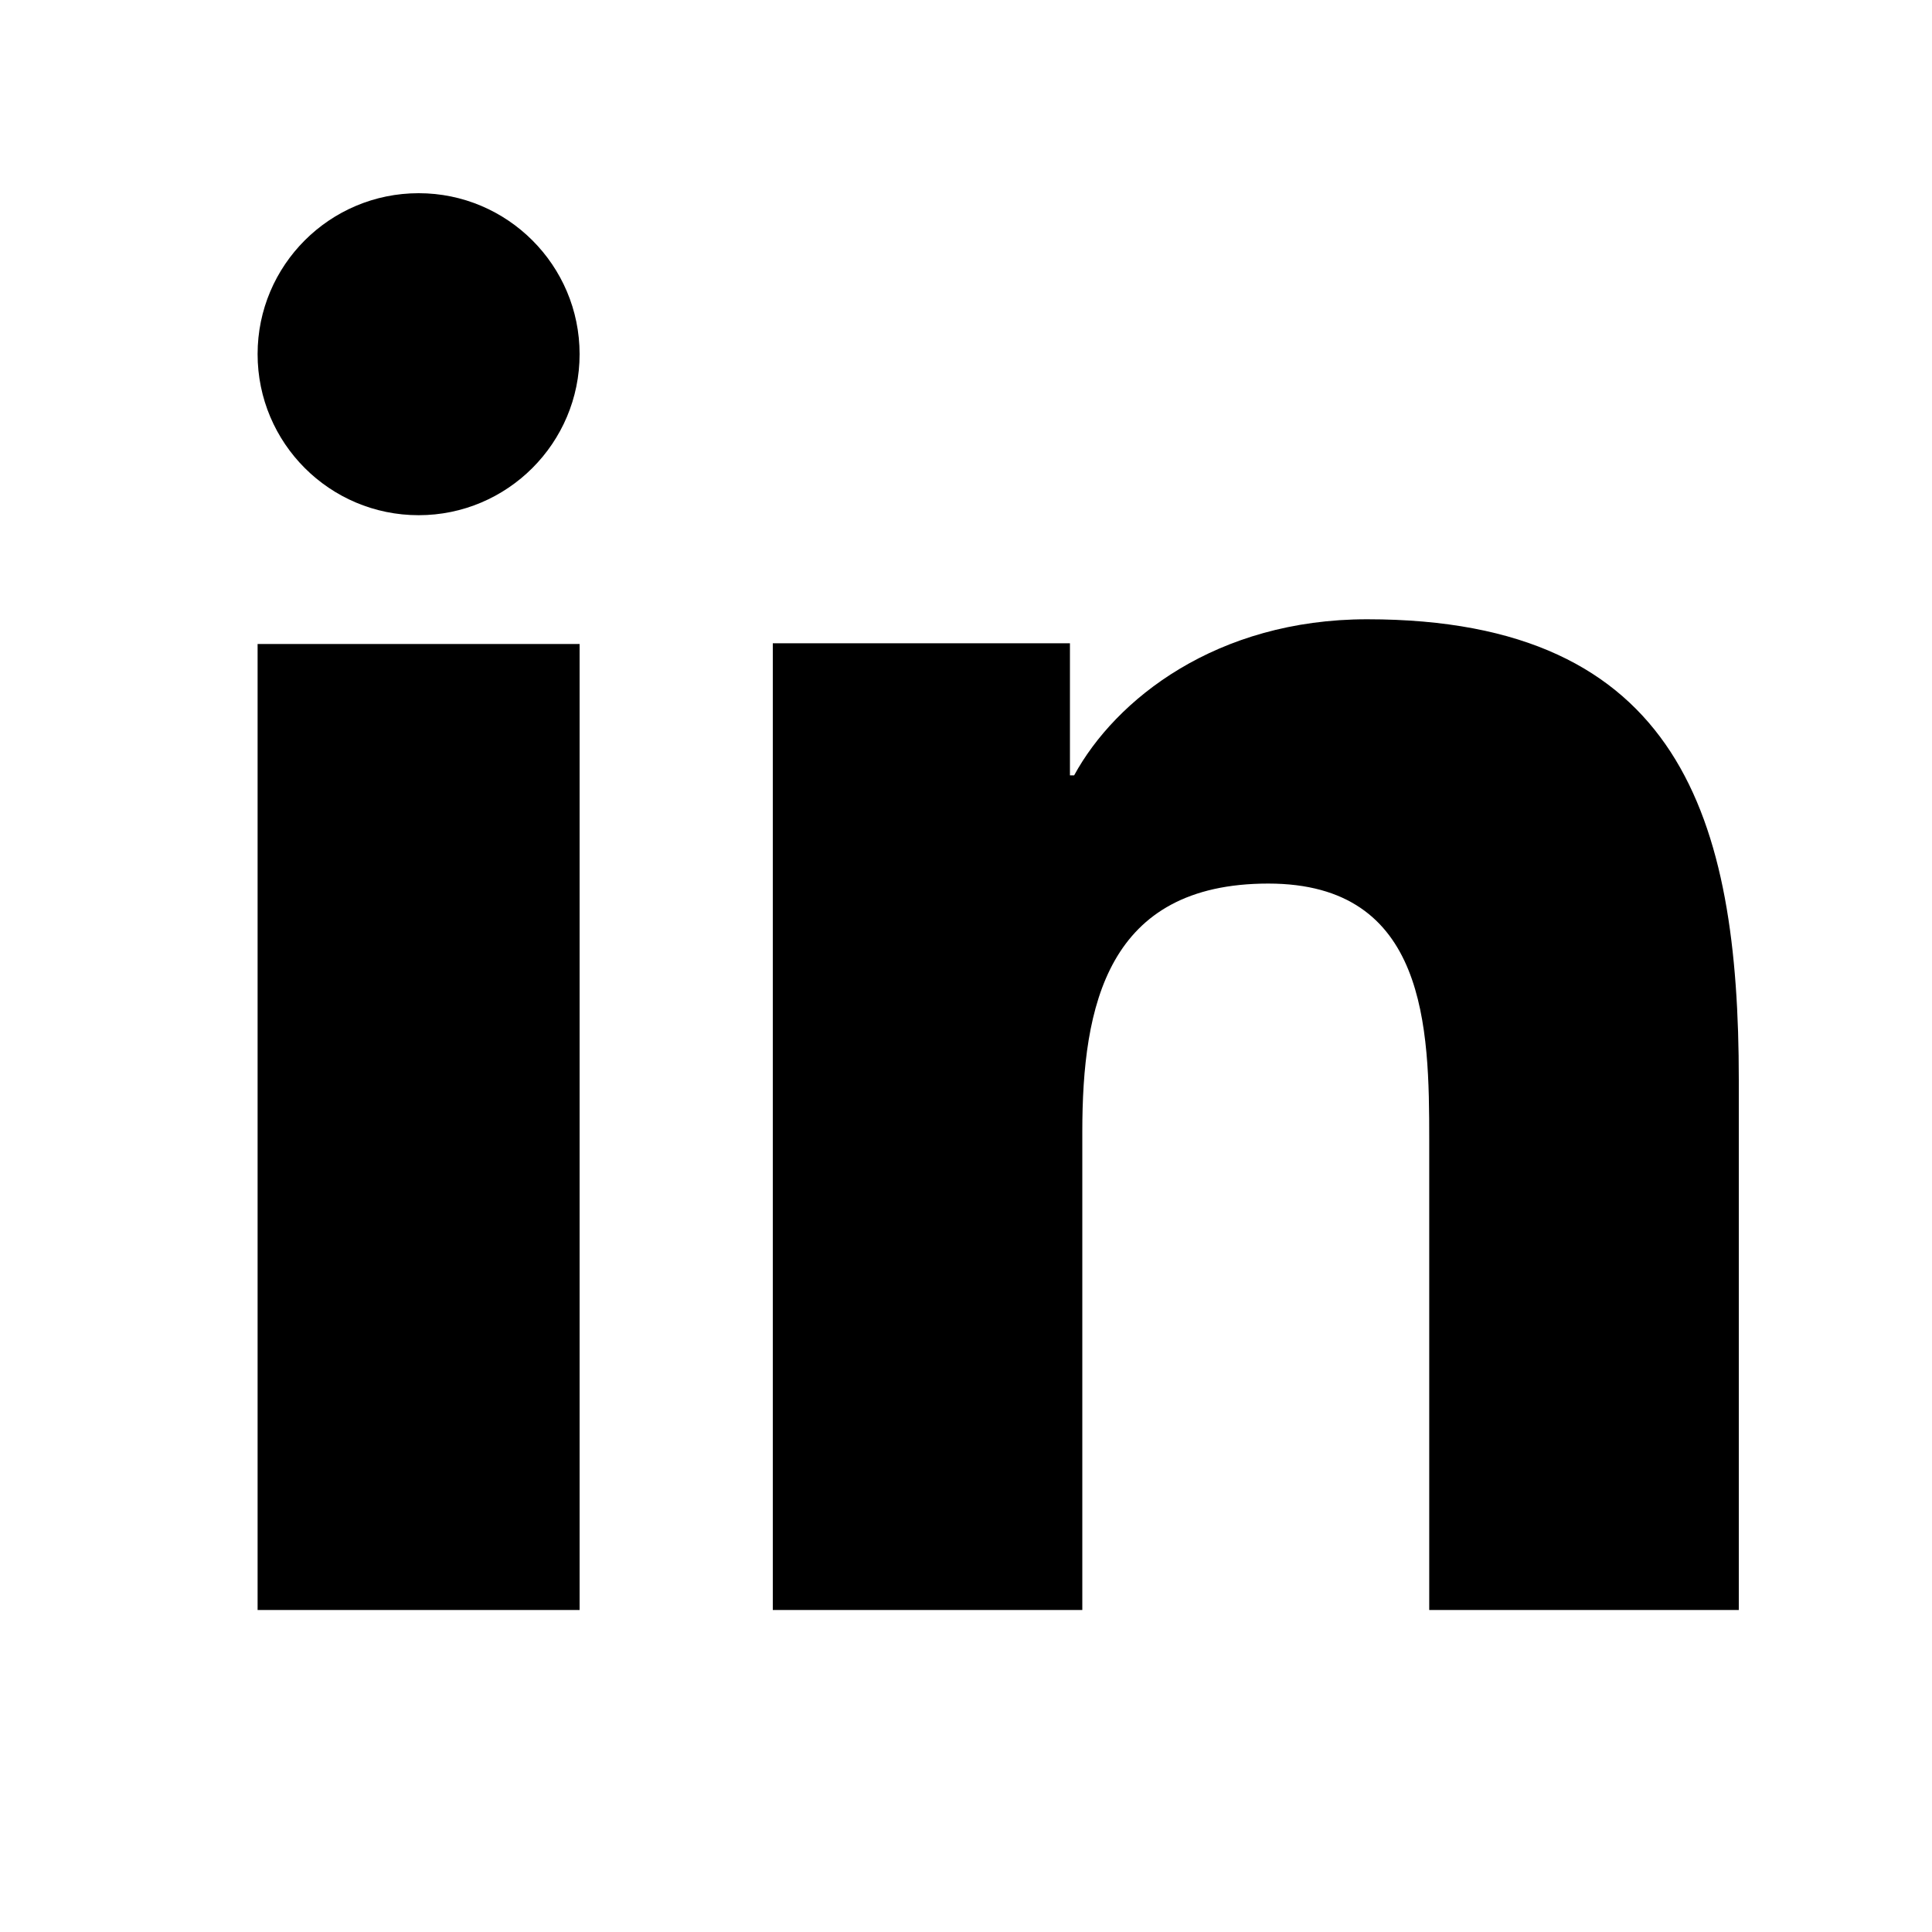
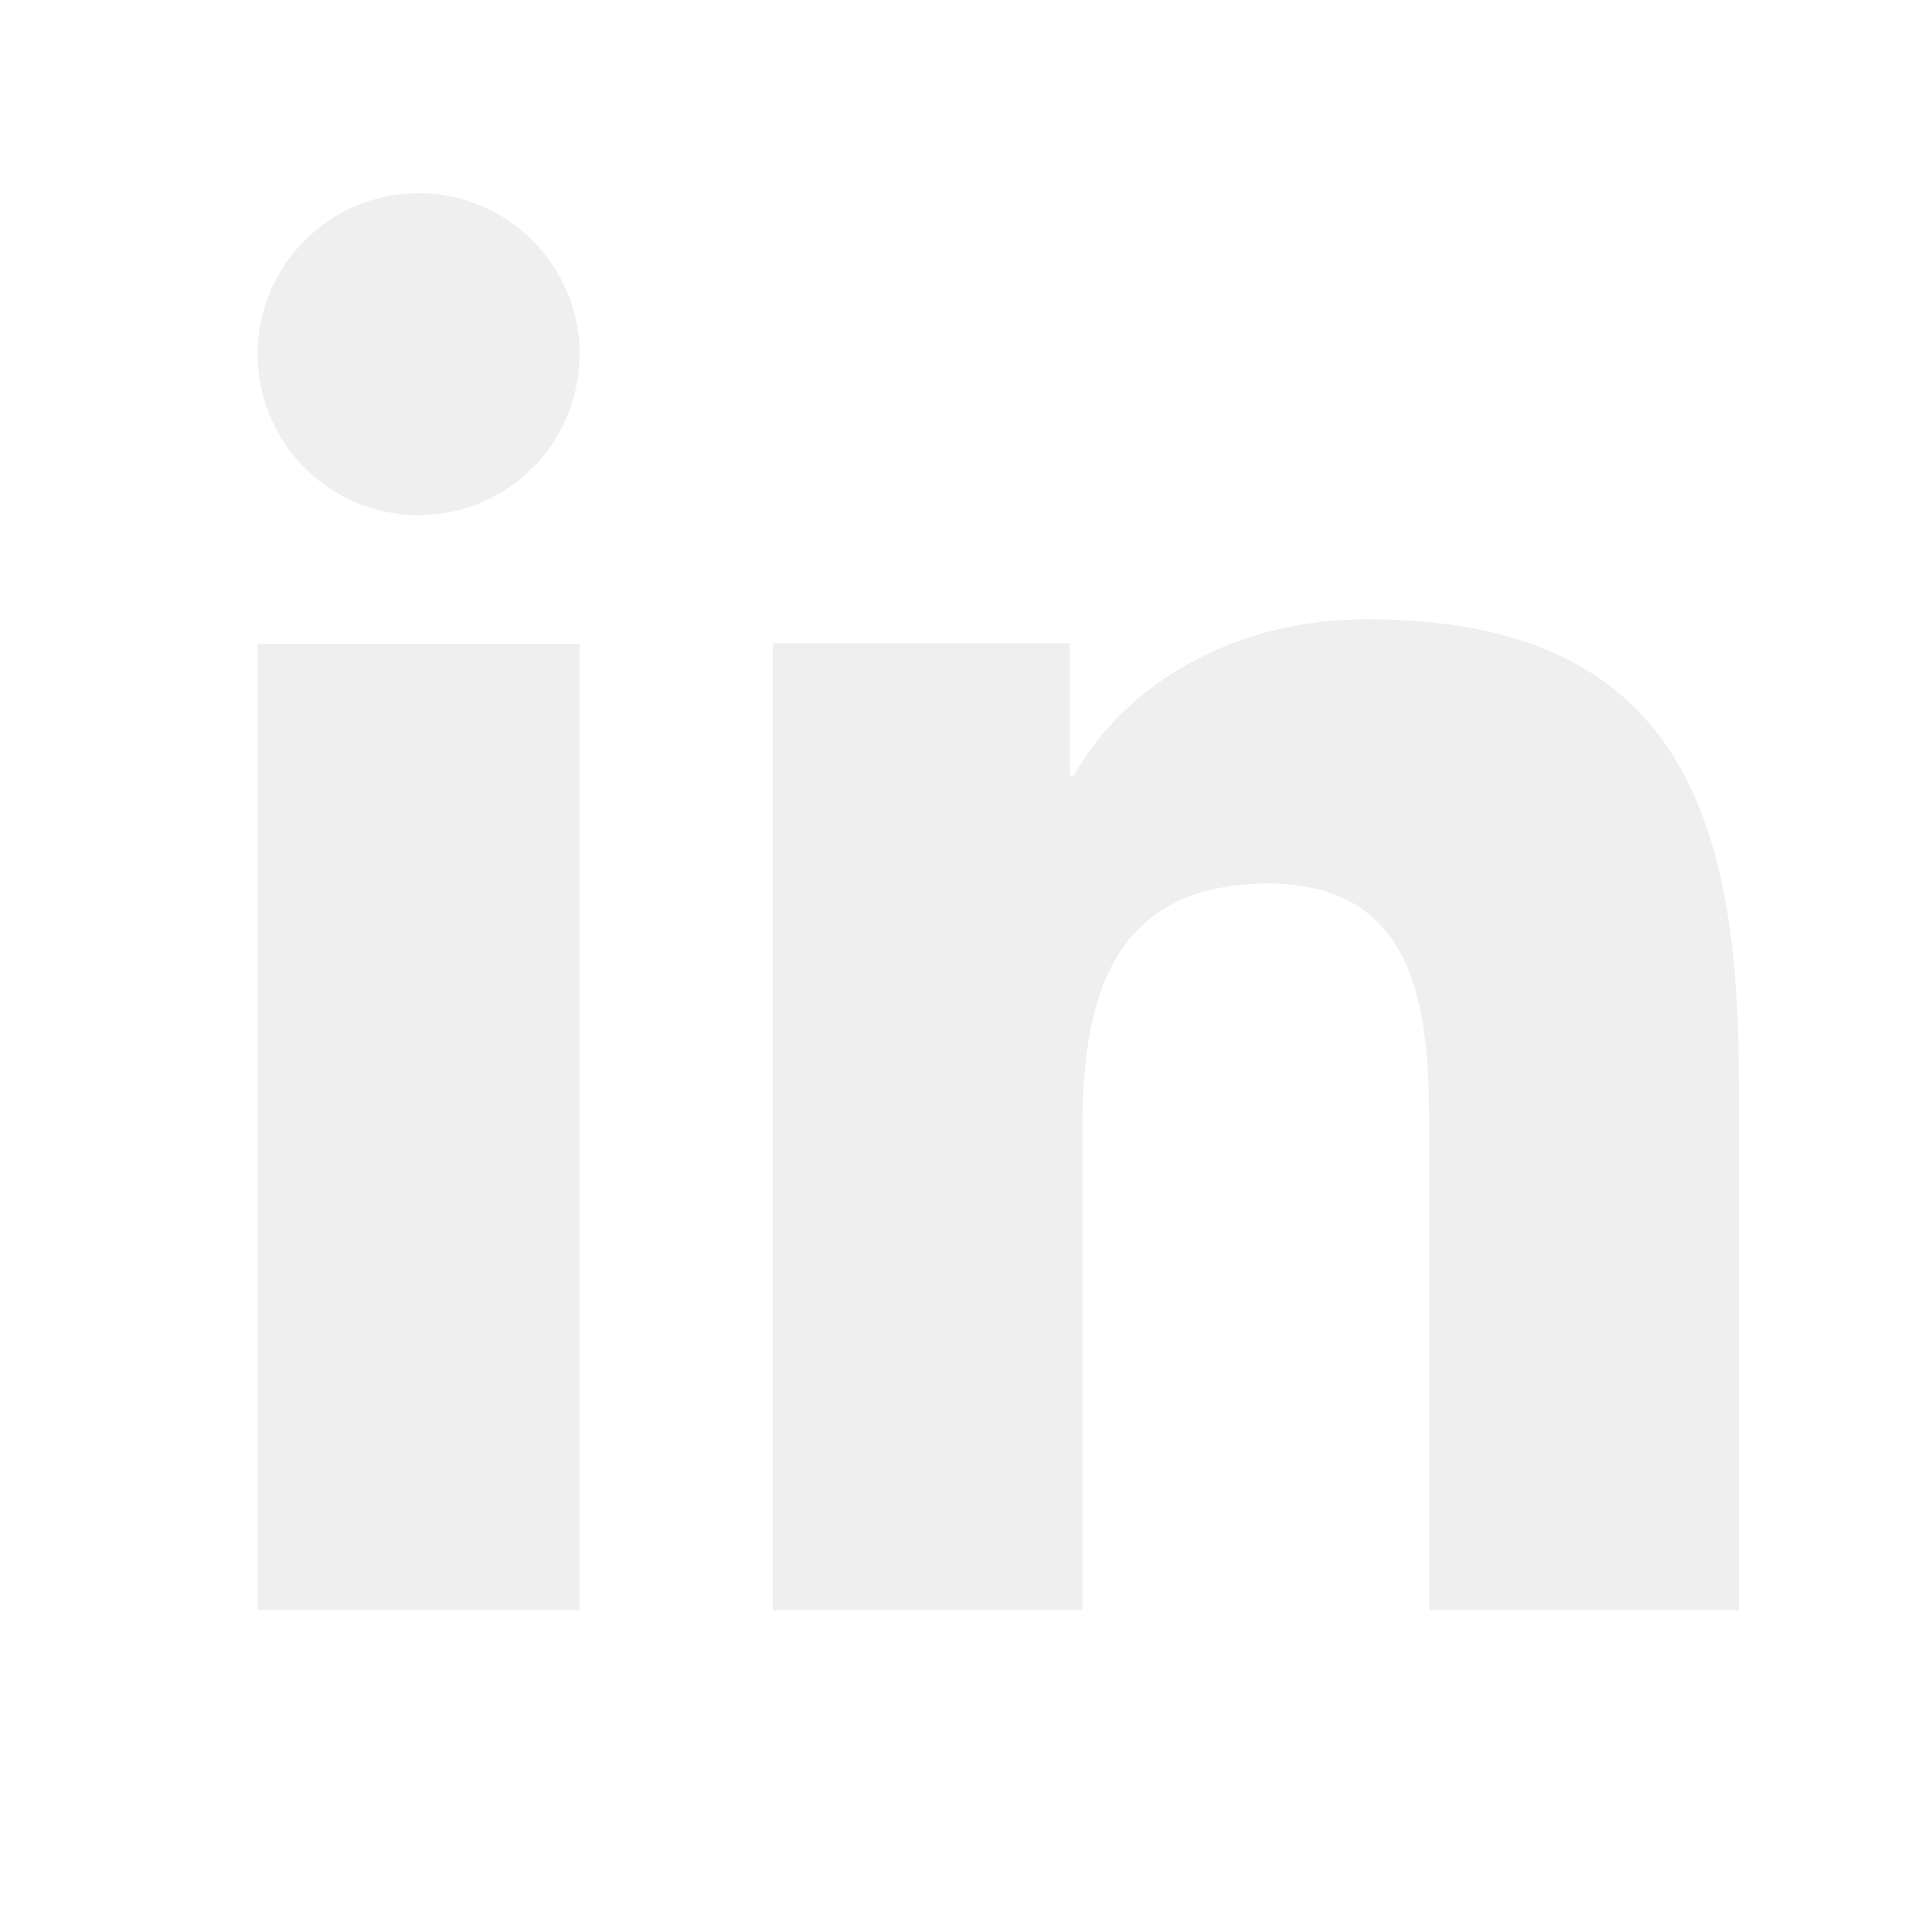
- <svg xmlns="http://www.w3.org/2000/svg" fill="#000000" viewBox="0 0 30 30" width="240px" height="240px">
+ <svg xmlns="http://www.w3.org/2000/svg" fill="#EFEFEF" viewBox="0 0 30 30" width="240px" height="240px">
  <path d="M9,25H4V10h5V25z M6.501,8C5.118,8,4,6.879,4,5.499S5.12,3,6.501,3C7.879,3,9,4.121,9,5.499C9,6.879,7.879,8,6.501,8z M27,25h-4.807v-7.3c0-1.741-0.033-3.98-2.499-3.98c-2.503,0-2.888,1.896-2.888,3.854V25H12V9.989h4.614v2.051h0.065 c0.642-1.18,2.211-2.424,4.551-2.424c4.87,0,5.77,3.109,5.77,7.151C27,16.767,27,25,27,25z" />
</svg>
